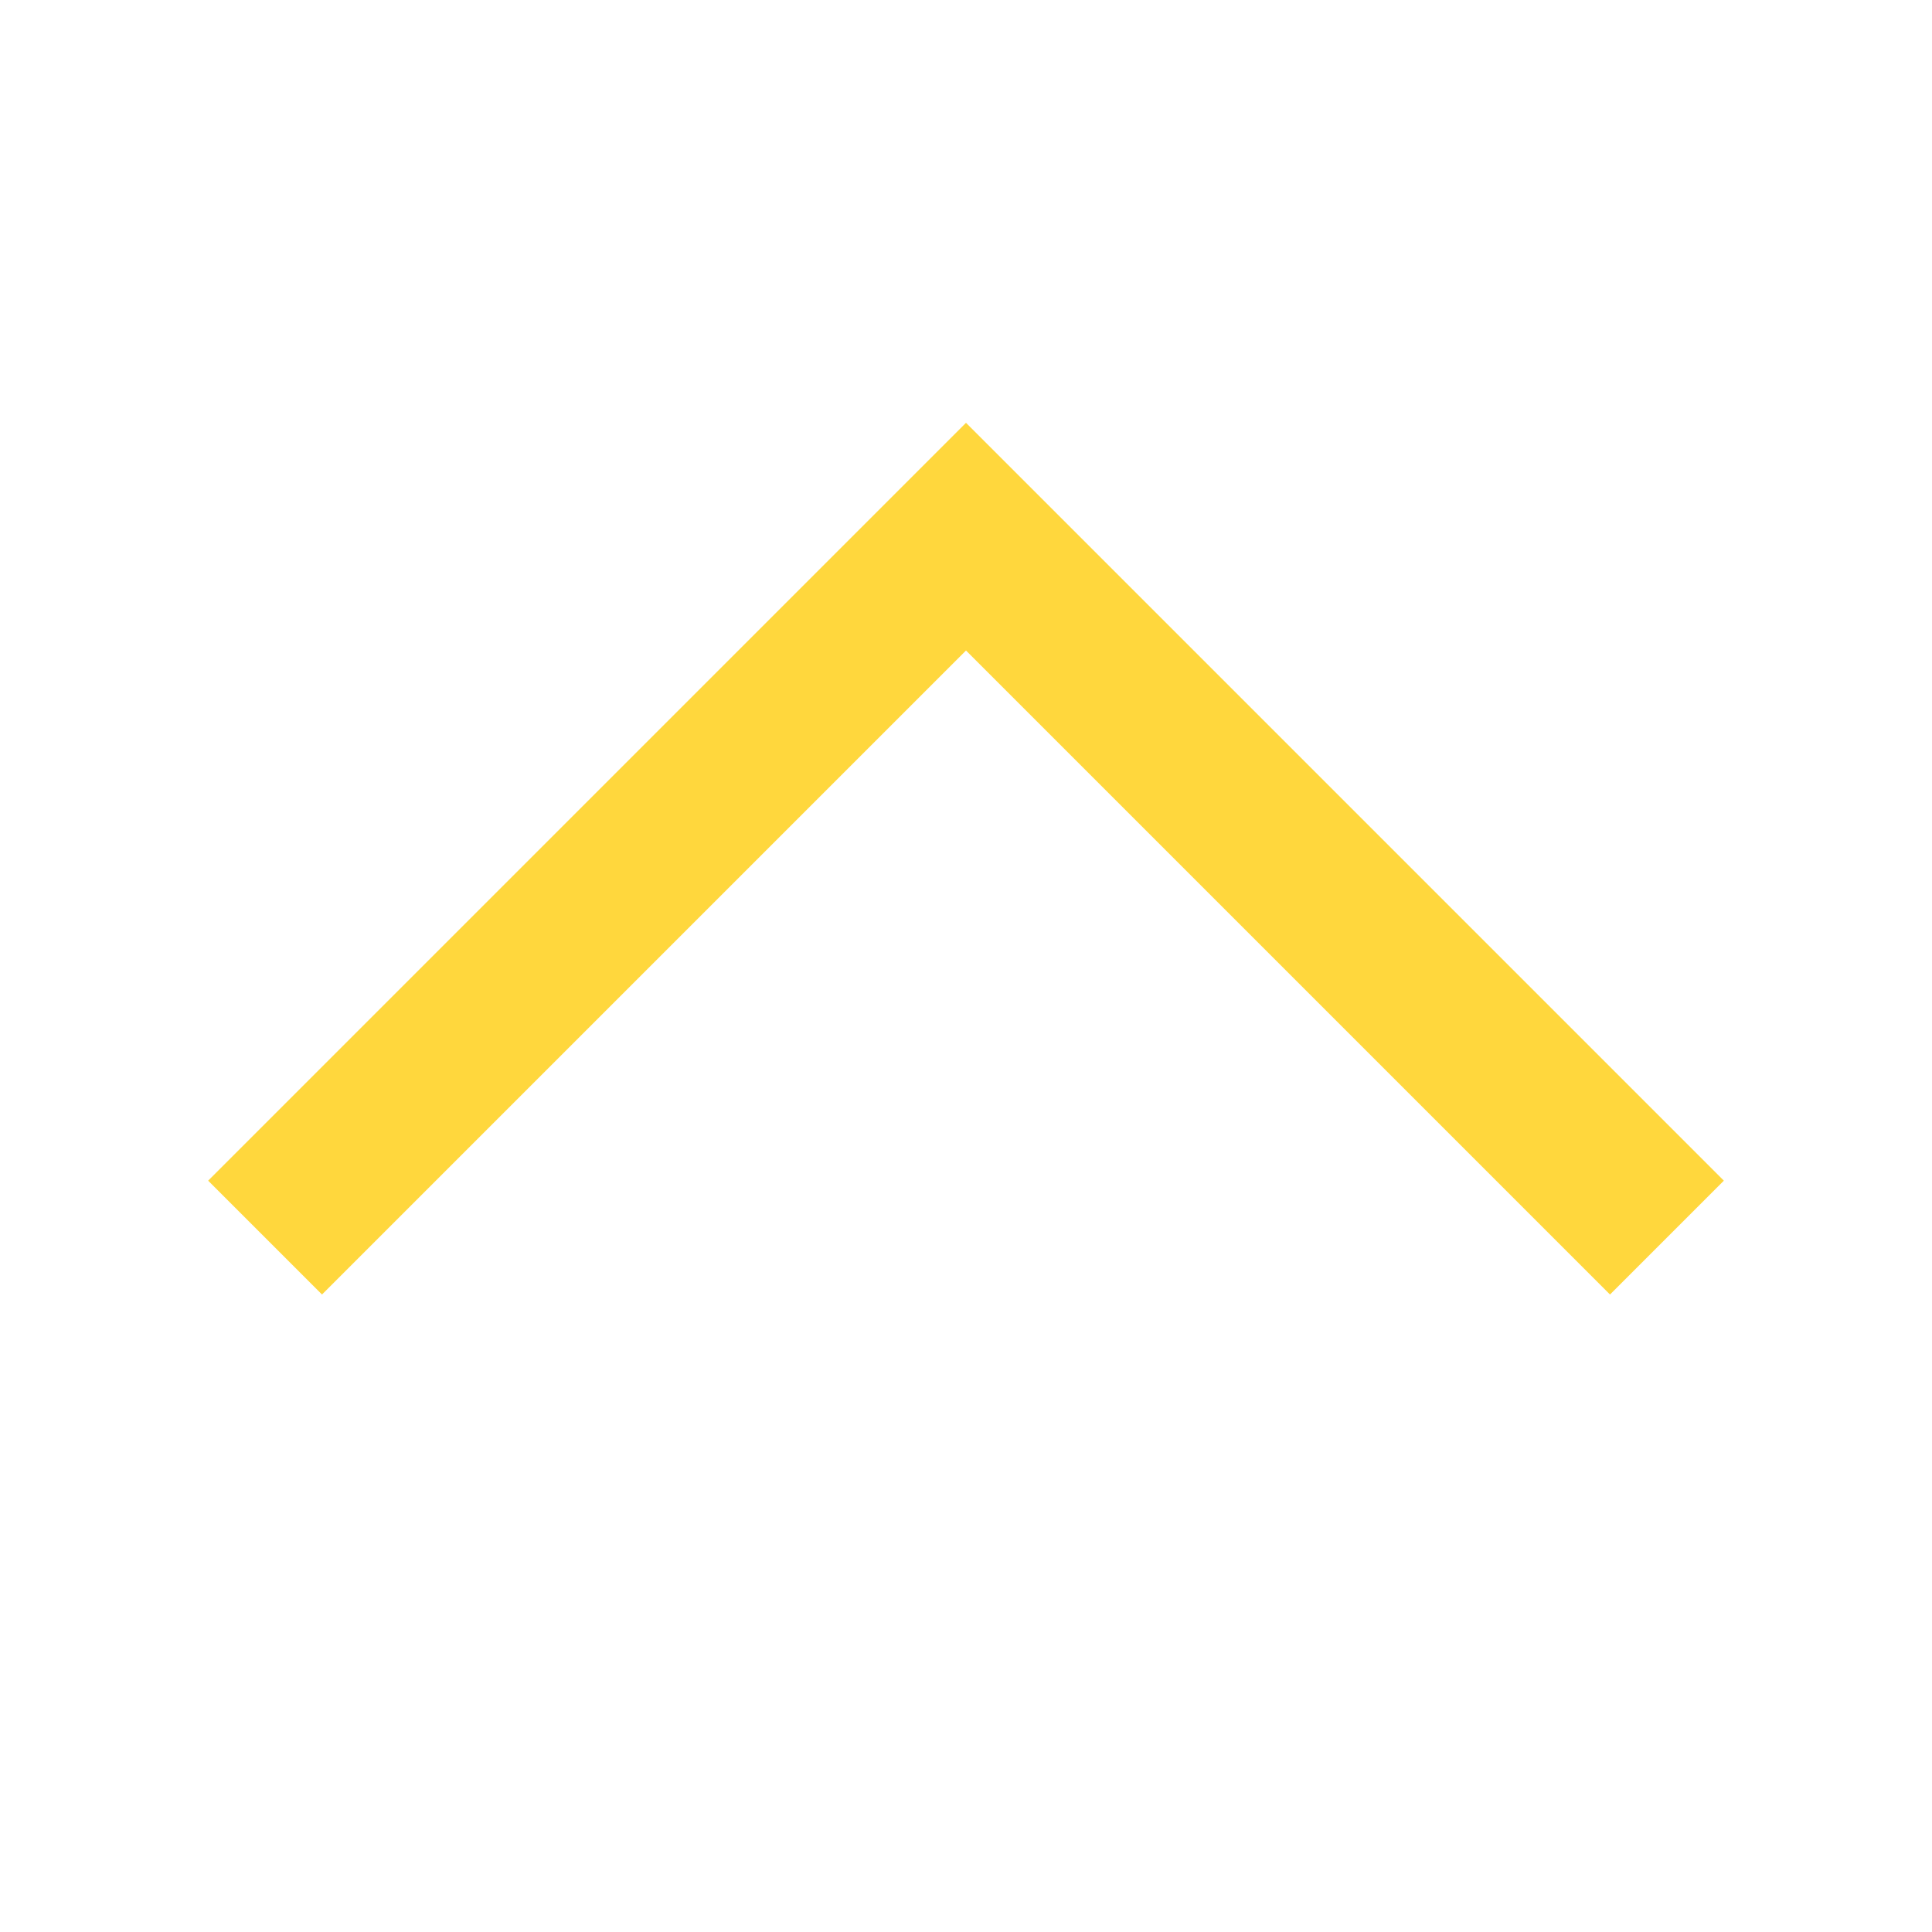
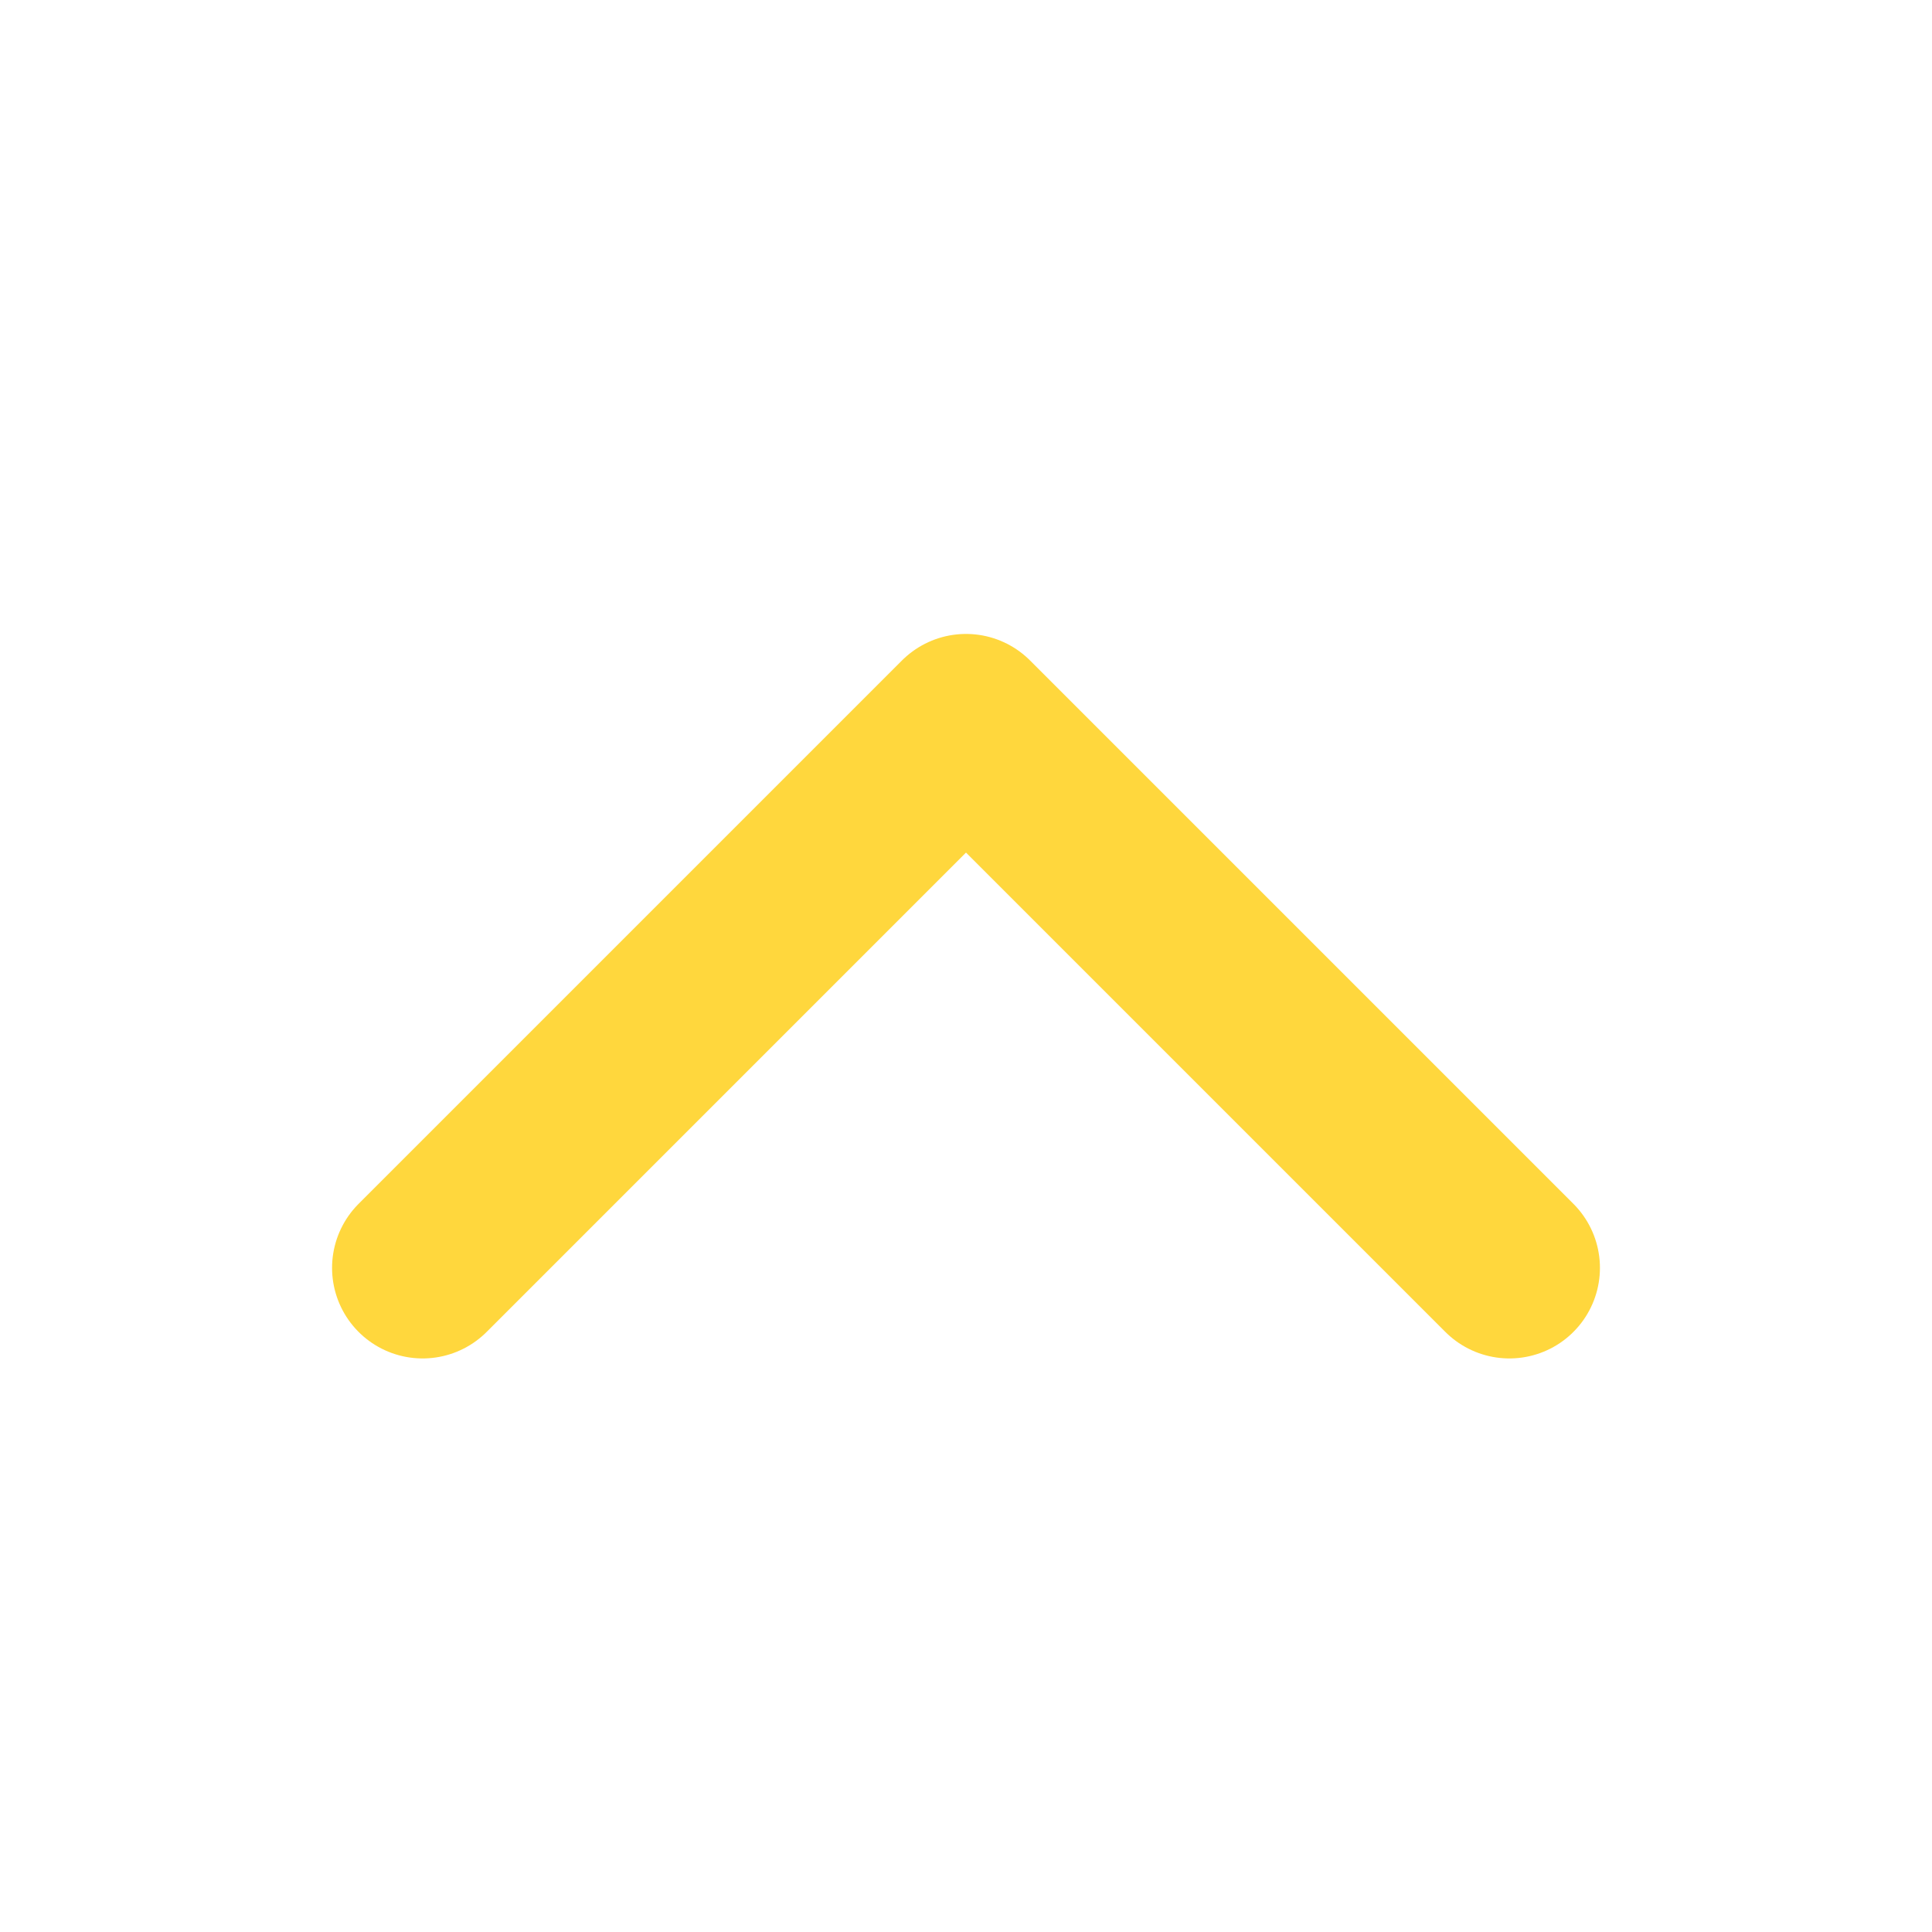
- <svg xmlns="http://www.w3.org/2000/svg" preserveAspectRatio="none" overflow="visible" style="display: block;" width="18" height="18" viewBox="0 0 18 18" fill="none">
-   <g id="Frame">
-     <path id="Vector" d="M3 11L9 5L15 11" stroke-width="1.5" stroke-linecap="square" stroke="#FFD73D" />
+ <svg xmlns="http://www.w3.org/2000/svg" preserveAspectRatio="none" overflow="visible" style="display: block;" width="16" height="16" viewBox="0 0 16 16" fill="none">
+   <g id="icon">
+     <path id="Vector" d="M3.5 10.5L8 6L12.5 10.5" stroke-width="1.5" stroke-linecap="round" stroke-linejoin="round" stroke="#FFD73D" />
  </g>
</svg>
